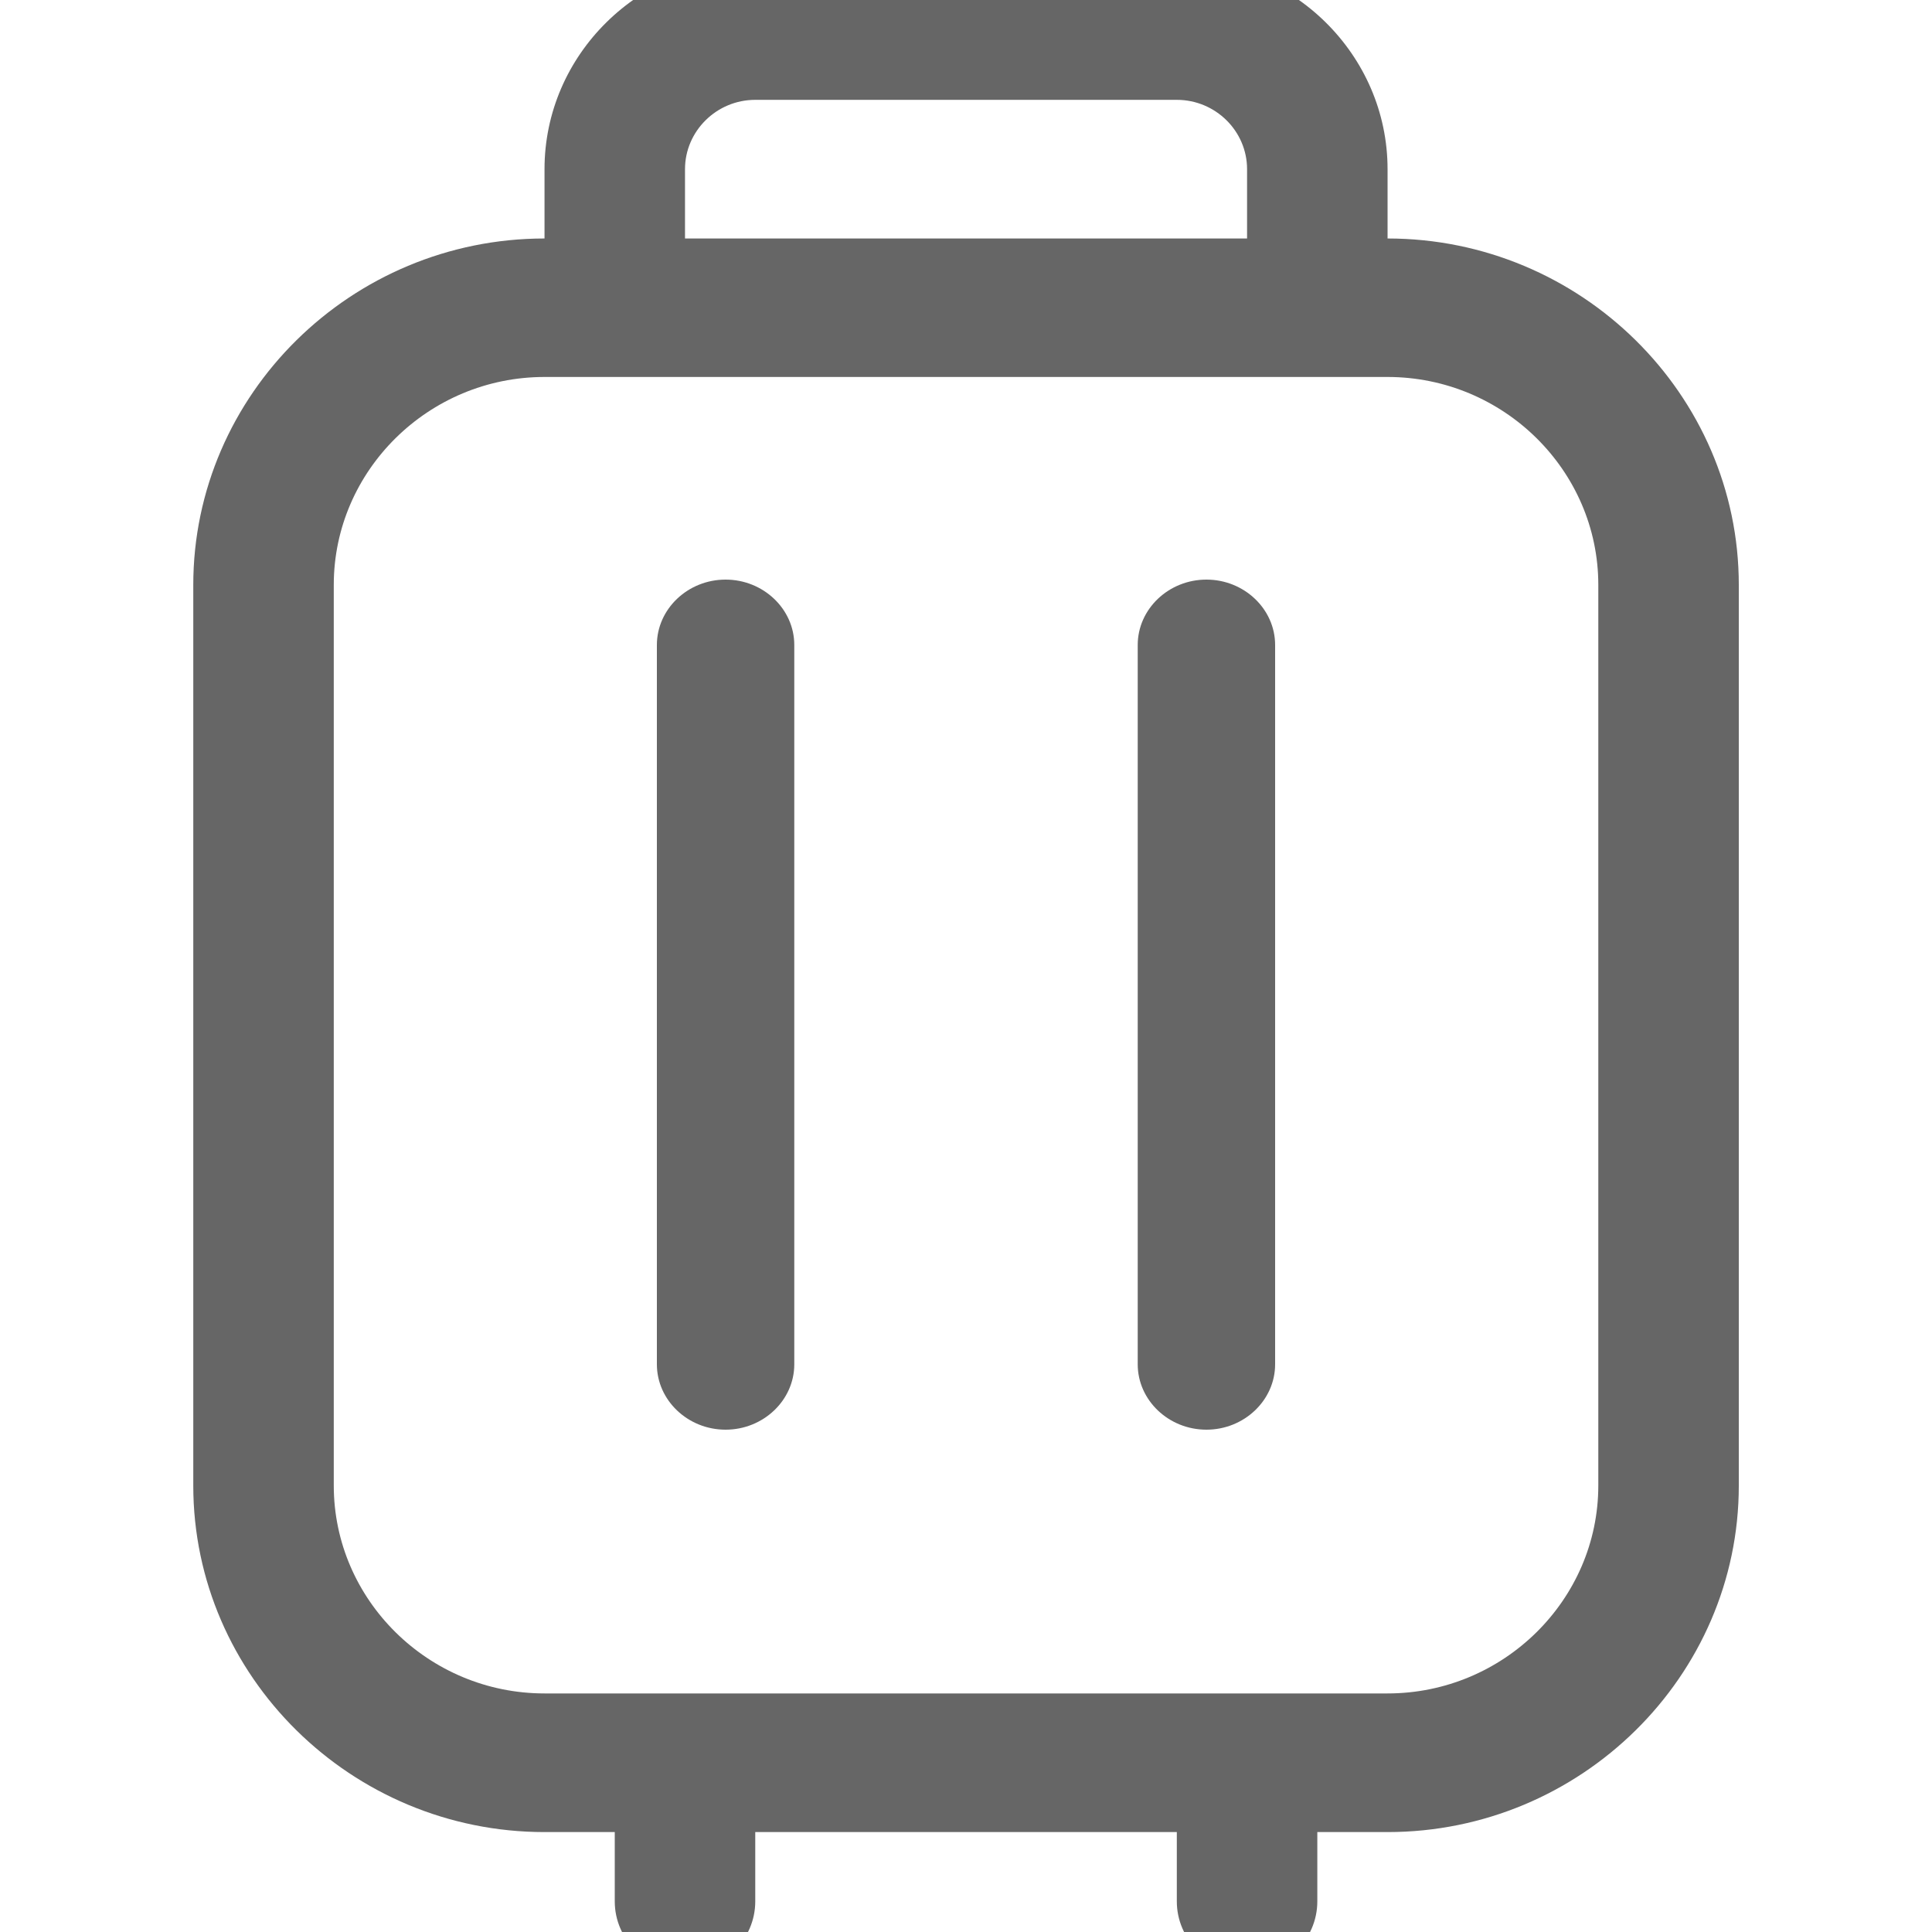
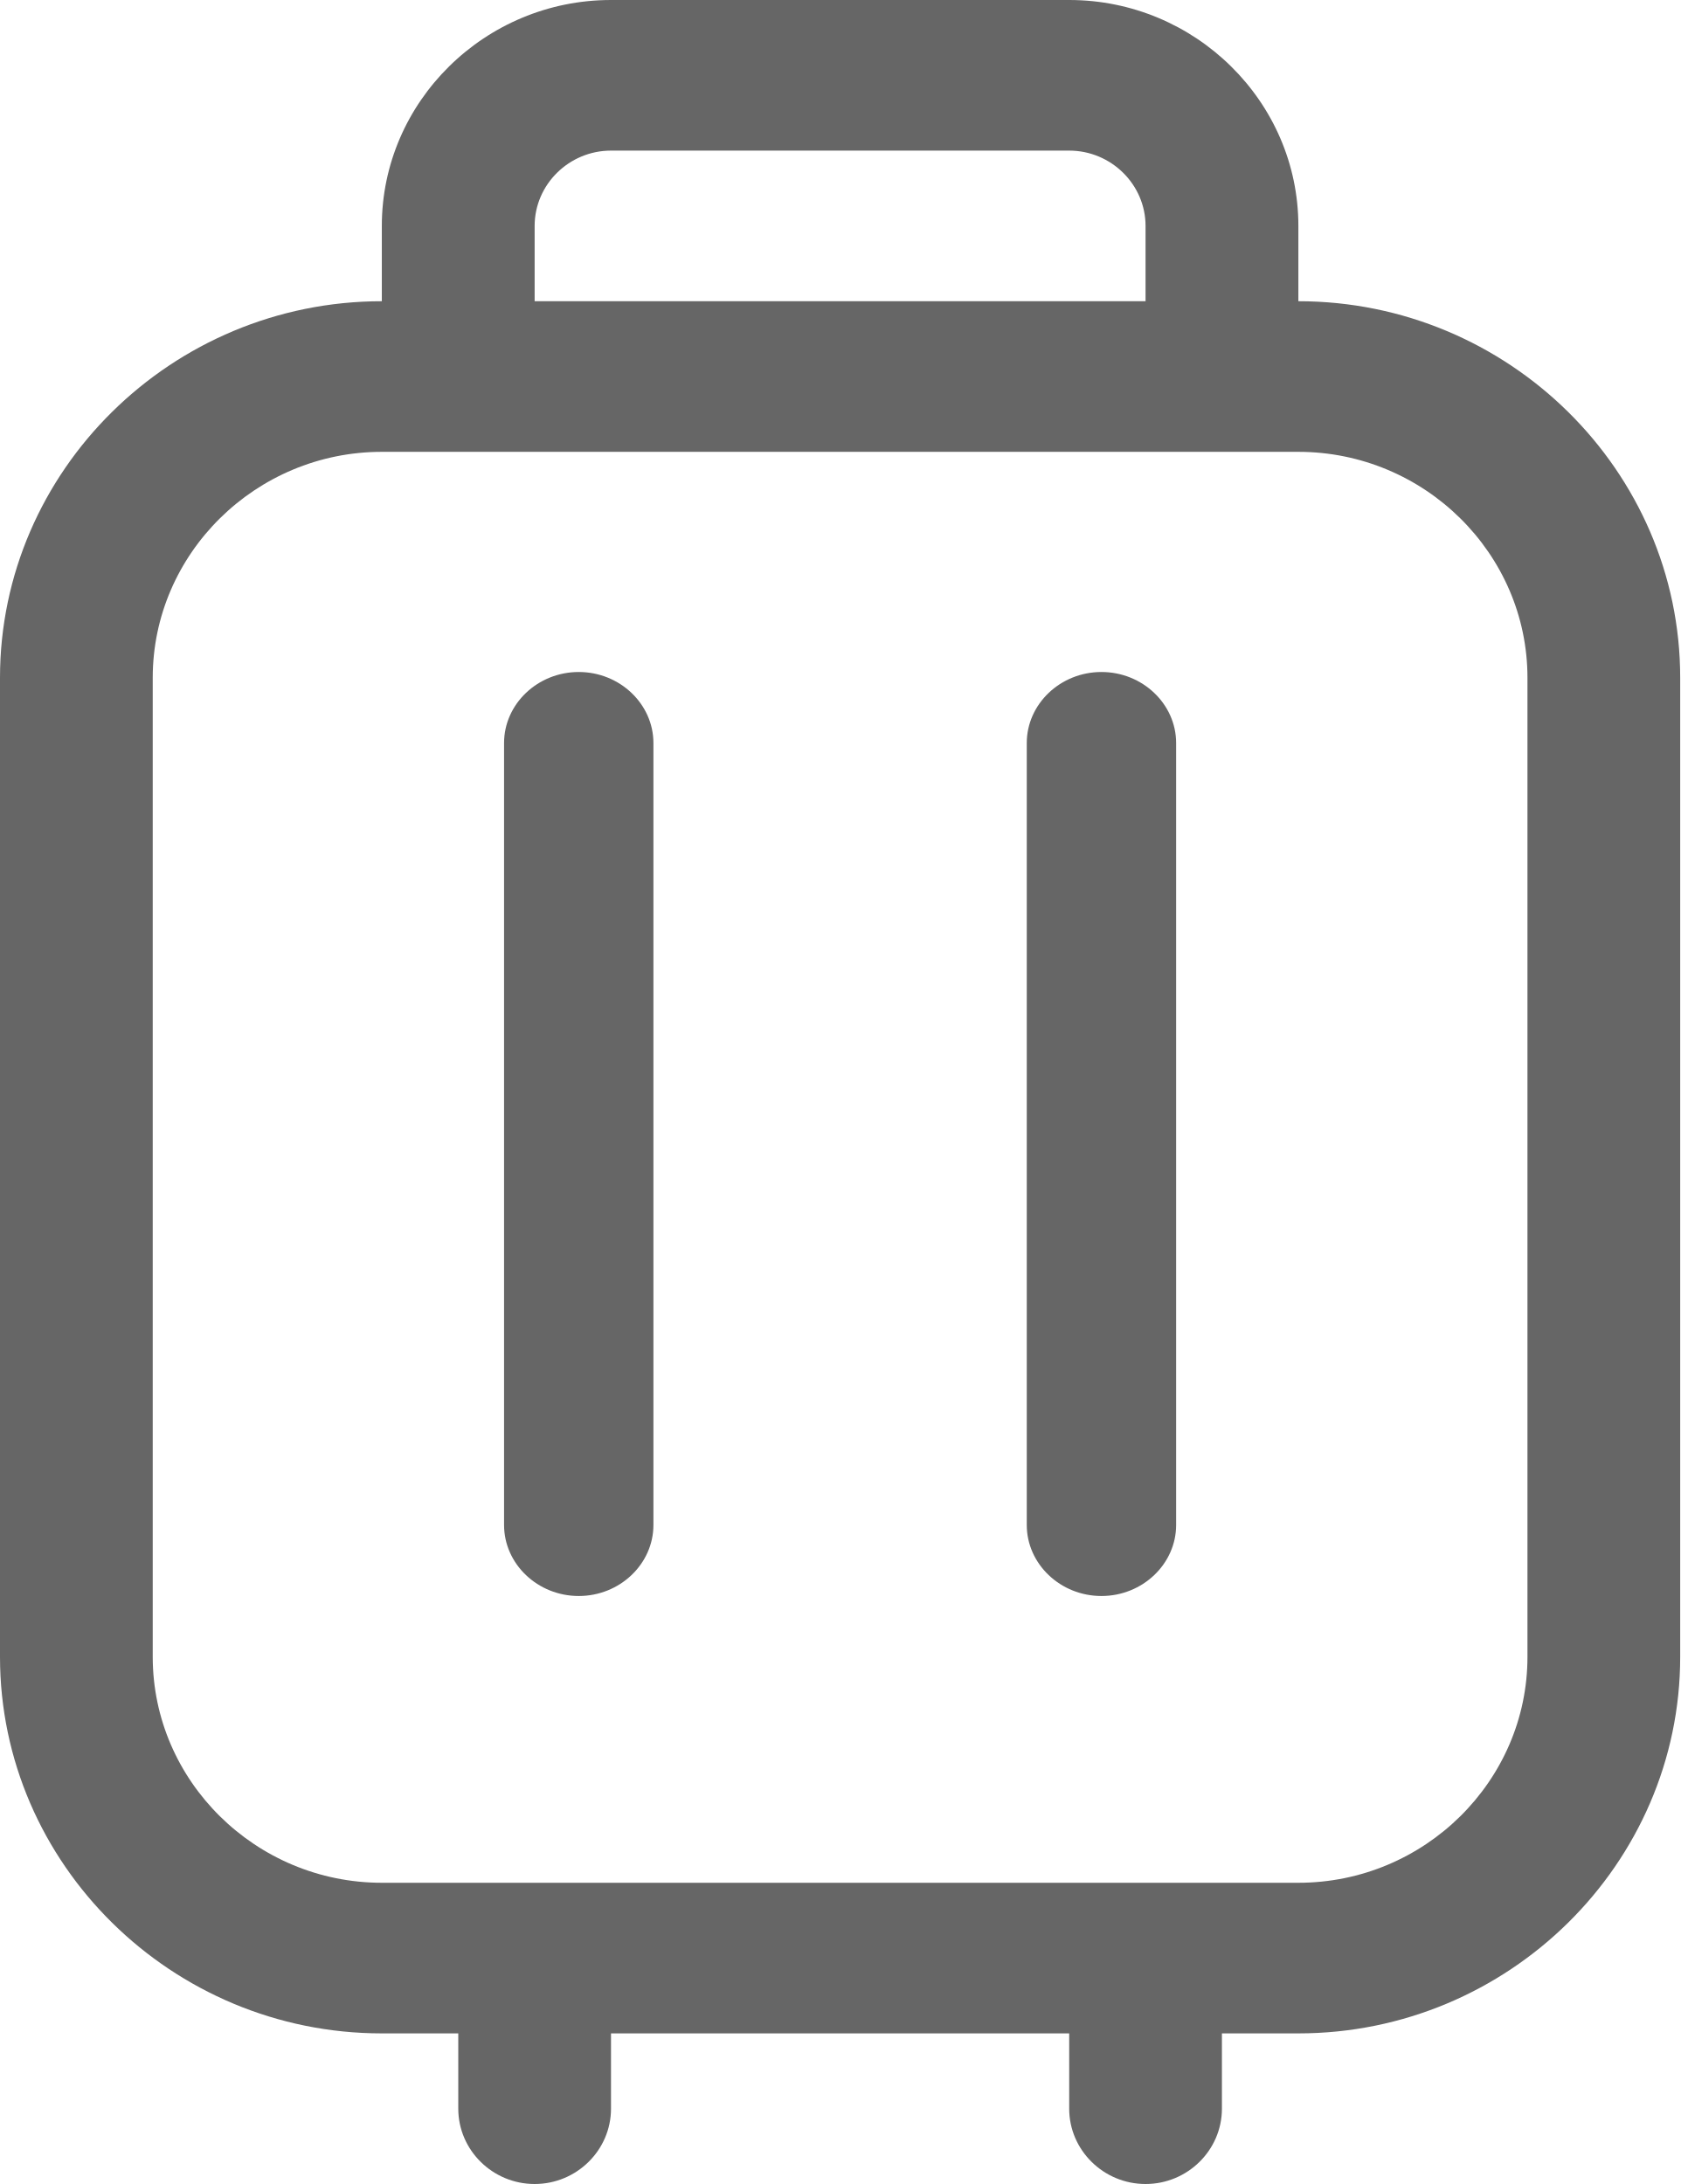
- <svg xmlns="http://www.w3.org/2000/svg" width="25" height="25">
-   <g>
-     <rect fill="none" id="canvas_background" height="27" width="27" y="-1" x="-1" />
-   </g>
-   <g>
-     <g fill-rule="evenodd" fill="none" id="页面1">
-       <g fill-rule="nonzero" fill="#666666" id="机票查询">
-         <g id="行李箱复制">
-           <path id="形状" d="m17.955,3.086l0,-0.897c0,-1.479 -1.227,-2.69 -2.727,-2.69l-5.455,0c-1.5,0 -2.727,1.21 -2.727,2.69l0,0.897c-2.5,0 -4.545,2.017 -4.545,4.483l0,11.655c0,2.466 2.045,4.483 4.545,4.483l0.909,0l0,0.897c0,0.493 0.409,0.897 0.909,0.897c0.5,0 0.909,-0.403 0.909,-0.897l0,-0.897l5.455,0l0,0.897c0,0.493 0.409,0.897 0.909,0.897c0.5,0 0.909,-0.403 0.909,-0.897l0,-0.897l0.909,0c2.5,0 4.545,-2.017 4.545,-4.483l0,-11.655c0,-2.466 -2.045,-4.483 -4.545,-4.483zm-9.091,-0.897c0,-0.493 0.409,-0.897 0.909,-0.897l5.455,0c0.5,0 0.909,0.403 0.909,0.897l0,0.897l-7.273,0l0,-0.897zm11.818,17.034c0,1.479 -1.227,2.69 -2.727,2.69l-10.909,0c-1.5,0 -2.727,-1.21 -2.727,-2.69l0,-11.655c0,-1.479 1.227,-2.69 2.727,-2.69l10.909,0c1.5,0 2.727,1.21 2.727,2.69l0,11.655z" />
-           <path id="形状" d="m9.389,7.5c-0.489,0 -0.889,0.381 -0.889,0.846l0,9.308c0,0.465 0.4,0.846 0.889,0.846c0.489,0 0.889,-0.381 0.889,-0.846l0,-9.308c0,-0.465 -0.4,-0.846 -0.889,-0.846zm6.222,0c-0.489,0 -0.889,0.381 -0.889,0.846l0,9.308c0,0.465 0.4,0.846 0.889,0.846c0.489,0 0.889,-0.381 0.889,-0.846l0,-9.308c0,-0.465 -0.4,-0.846 -0.889,-0.846z" />
-         </g>
+ <svg xmlns="http://www.w3.org/2000/svg" width="20px" height="26px" viewBox="0 0 20 26" version="1.1">
+   <g id="页面1" stroke="none" stroke-width="1" fill="none" fill-rule="evenodd">
+     <g id="机票查询" transform="translate(-169, -562)" fill="#666666" fill-rule="nonzero">
+       <g id="行李箱复制" transform="translate(169, 562)">
+         <path d="M15.455,3.586 L15.455,2.69 C15.455,1.21 14.227,0 12.727,0 L7.273,0 C5.773,0 4.545,1.21 4.545,2.69 L4.545,3.586 C2.045,3.586 0,5.603 0,8.069 L0,19.724 C0,22.19 2.045,24.207 4.545,24.207 L5.455,24.207 L5.455,25.103 C5.455,25.597 5.864,26 6.364,26 C6.864,26 7.273,25.597 7.273,25.103 L7.273,24.207 L12.727,24.207 L12.727,25.103 C12.727,25.597 13.136,26 13.636,26 C14.136,26 14.545,25.597 14.545,25.103 L14.545,24.207 L15.455,24.207 C17.955,24.207 20,22.19 20,19.724 L20,8.069 C20,5.603 17.955,3.586 15.455,3.586 Z M6.364,2.69 C6.364,2.197 6.773,1.793 7.273,1.793 L12.727,1.793 C13.227,1.793 13.636,2.197 13.636,2.69 L13.636,3.586 L6.364,3.586 L6.364,2.69 Z M18.182,19.724 C18.182,21.203 16.955,22.414 15.455,22.414 L4.545,22.414 C3.045,22.414 1.818,21.203 1.818,19.724 L1.818,8.069 C1.818,6.59 3.045,5.379 4.545,5.379 L15.455,5.379 C16.955,5.379 18.182,6.59 18.182,8.069 L18.182,19.724 Z" id="形状" />
+         <path d="M6.889,8 C6.4,8 6,8.381 6,8.846 L6,18.154 C6,18.619 6.4,19 6.889,19 C7.378,19 7.778,18.619 7.778,18.154 L7.778,8.846 C7.778,8.381 7.378,8 6.889,8 Z M13.111,8 C12.622,8 12.222,8.381 12.222,8.846 L12.222,18.154 C12.222,18.619 12.622,19 13.111,19 C13.6,19 14,18.619 14,18.154 L14,8.846 C14,8.381 13.6,8 13.111,8 Z" id="形状" />
      </g>
    </g>
  </g>
</svg>
